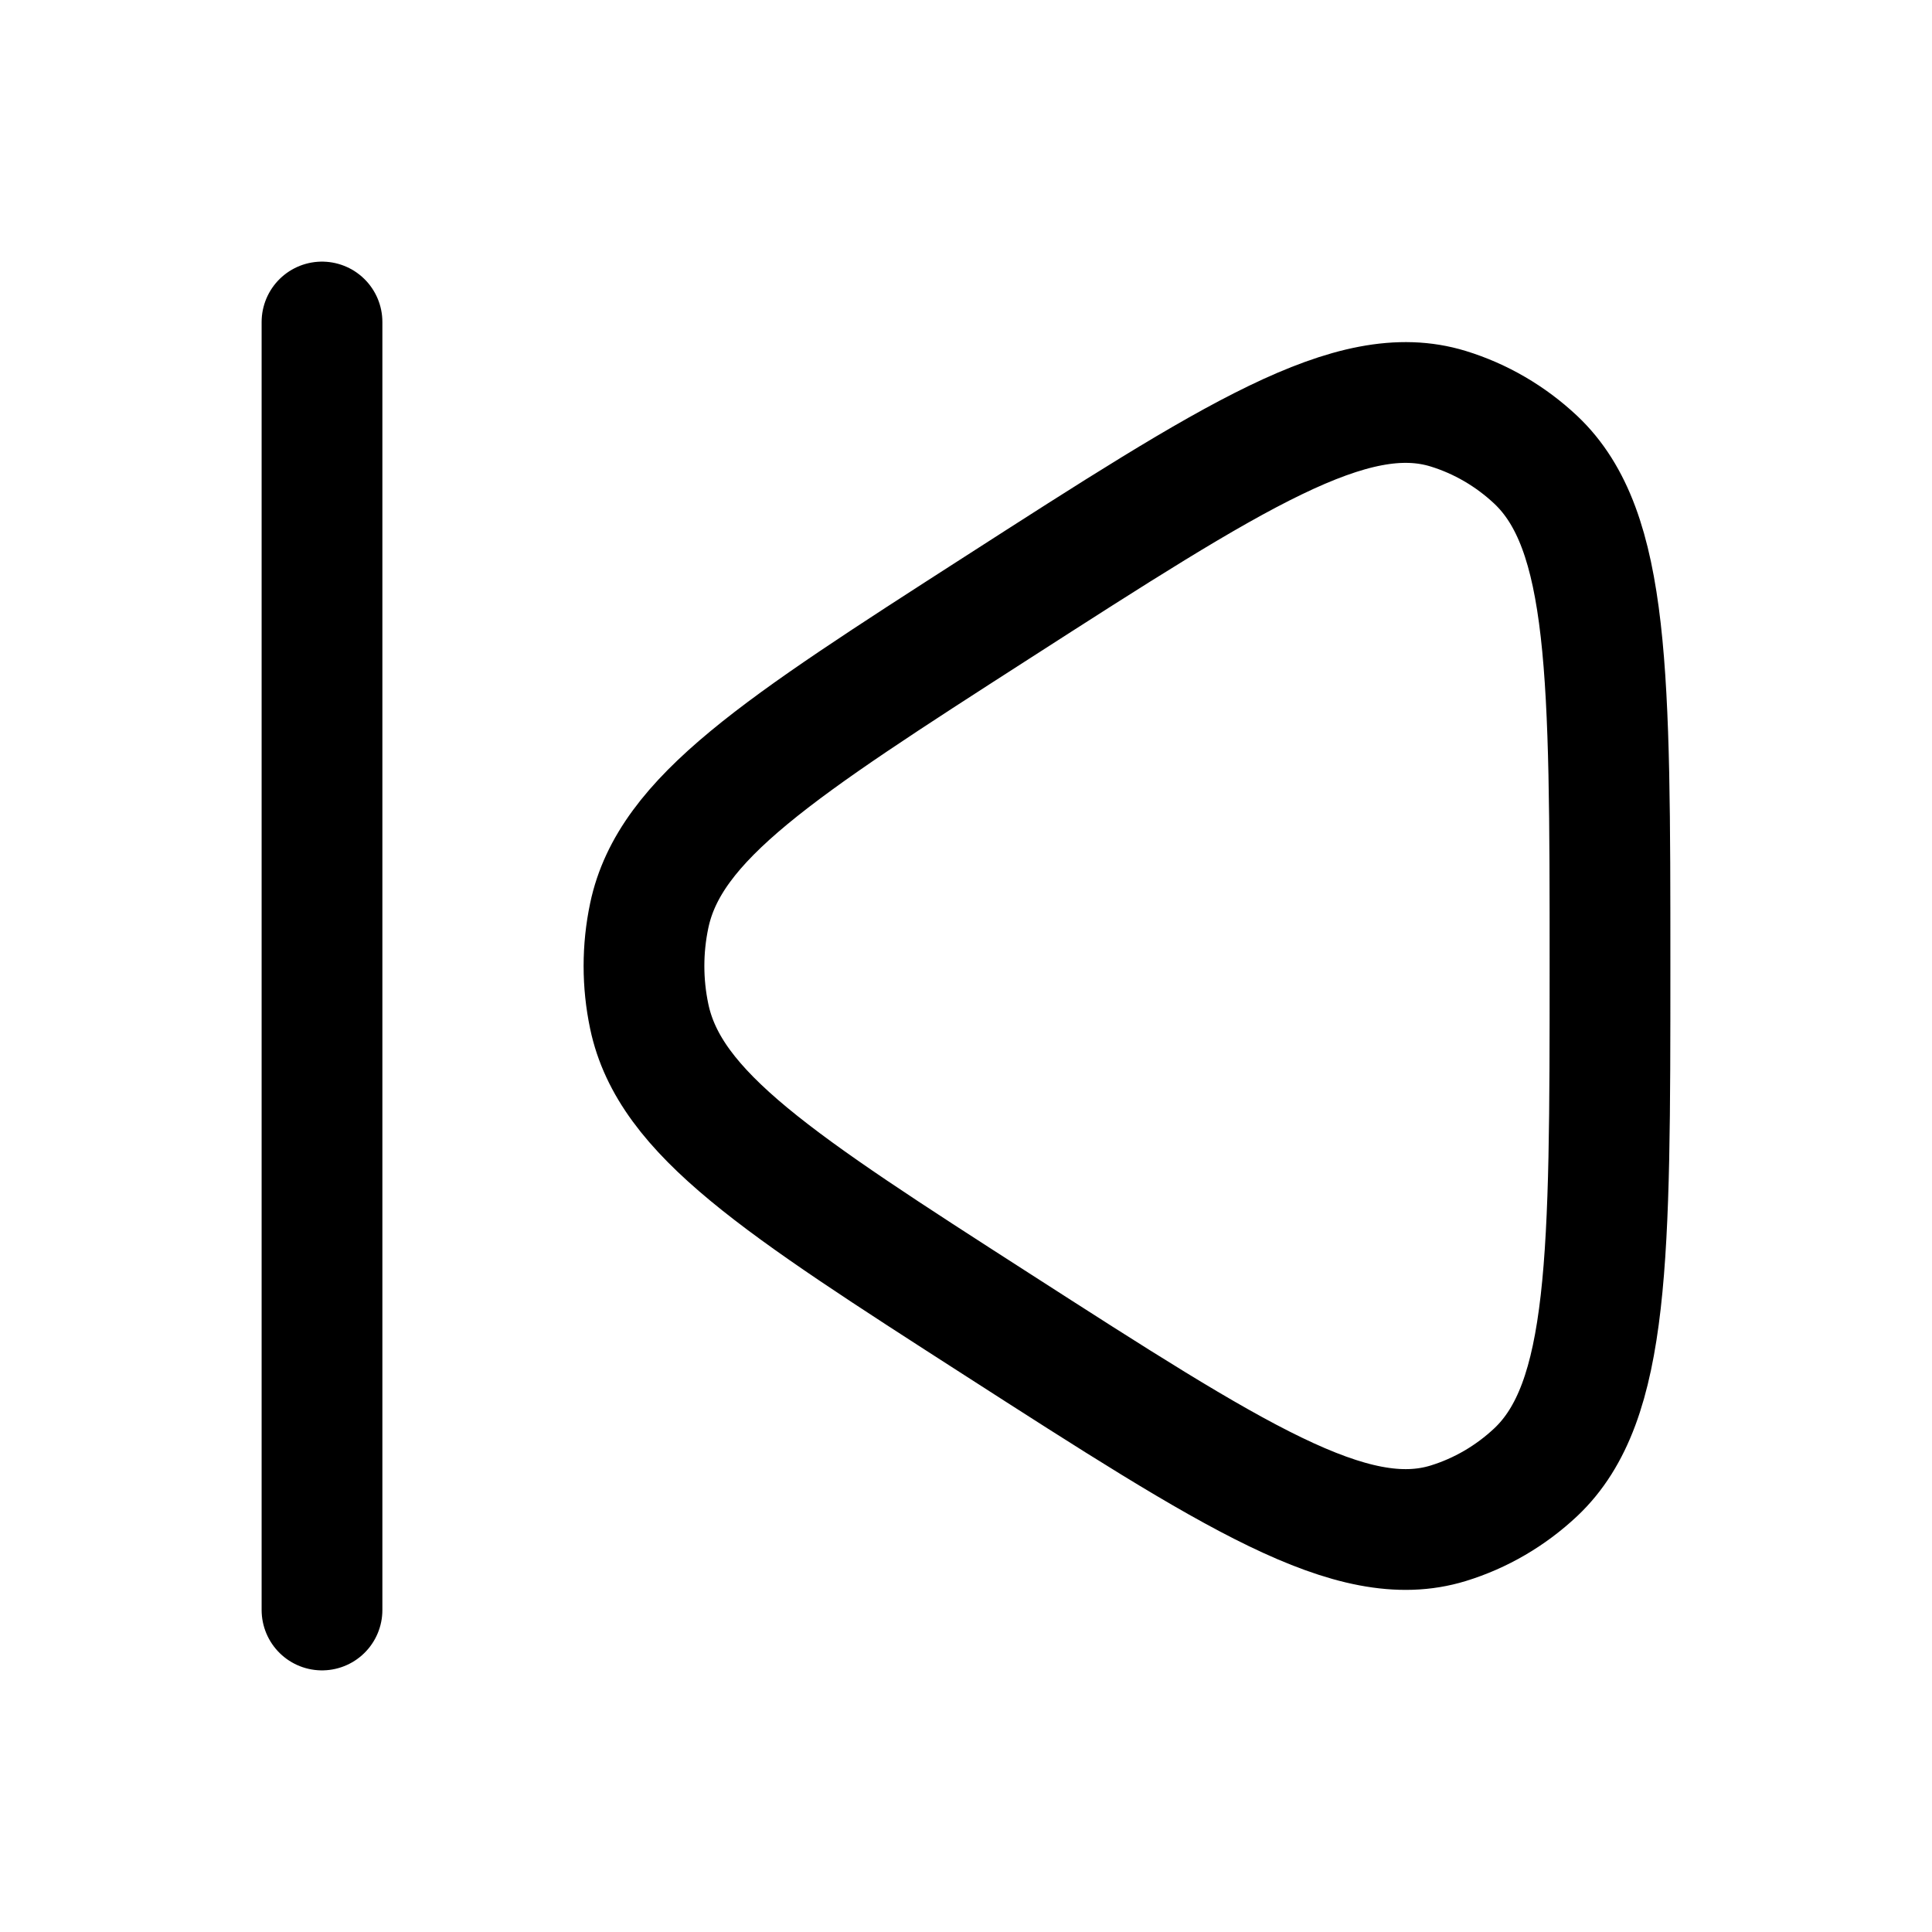
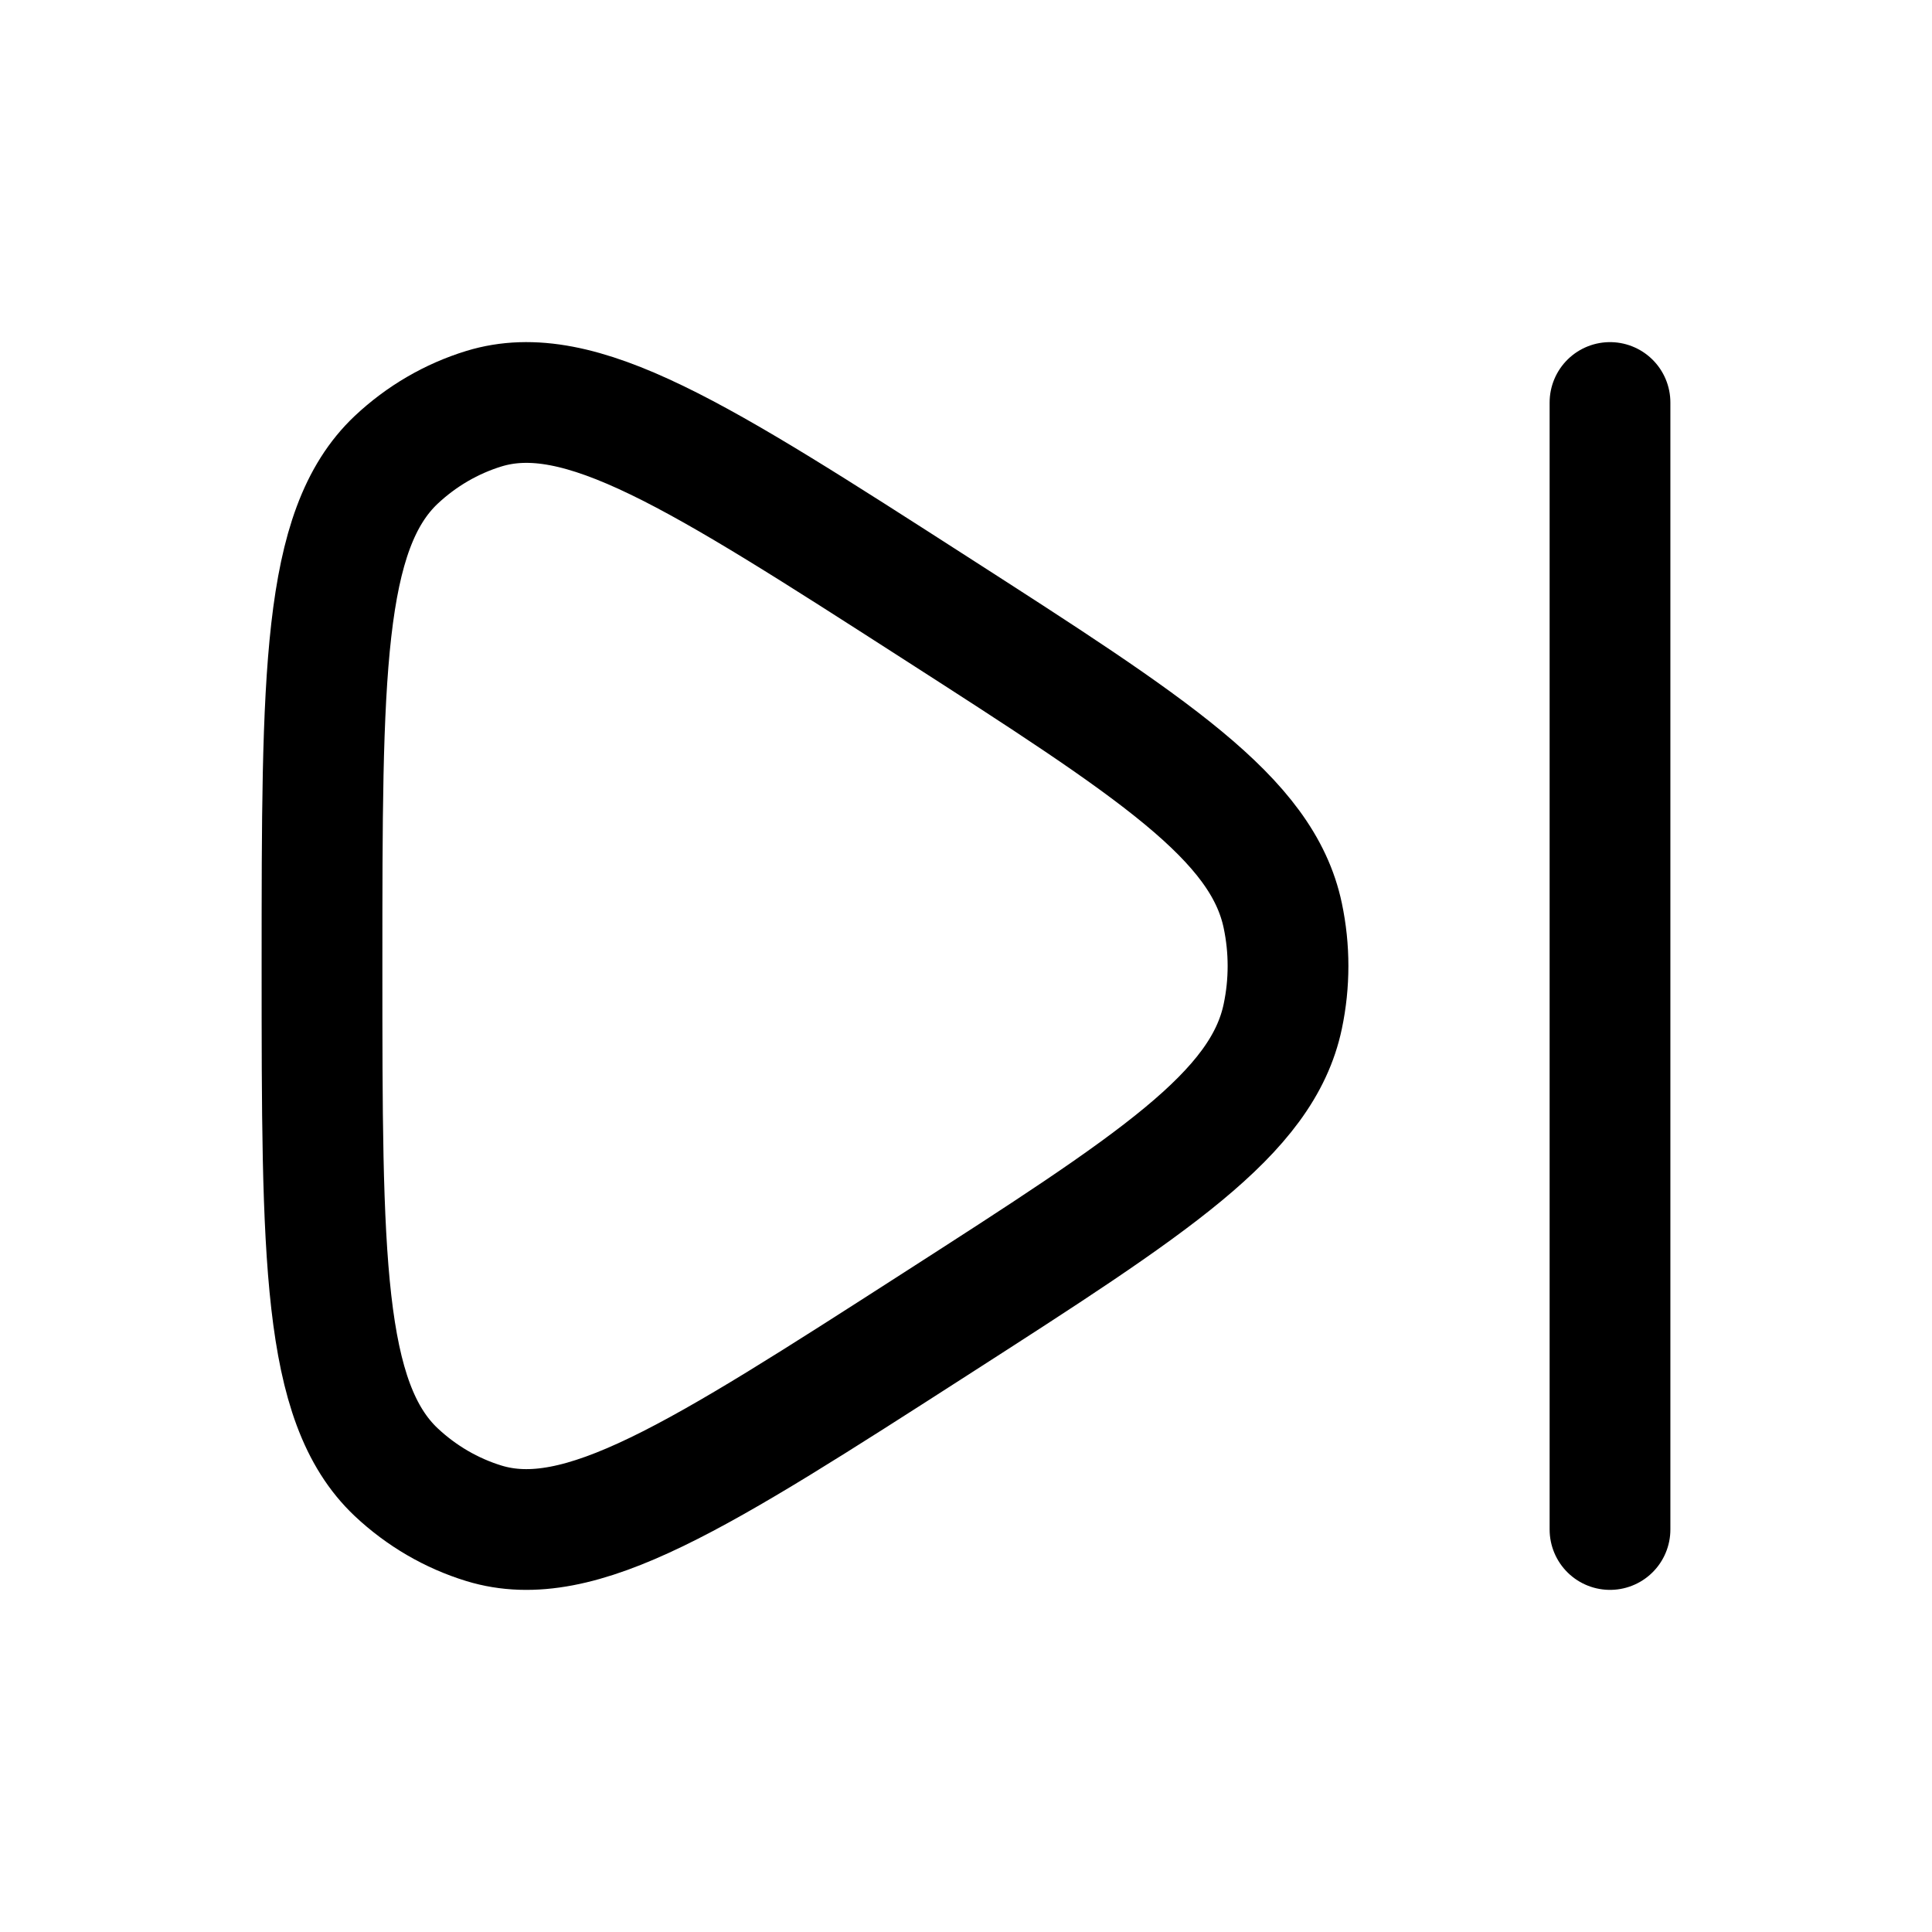
<svg xmlns="http://www.w3.org/2000/svg" viewBox="0 0 24 24" width="24" height="24" color="#000000" fill="none">
-   <path d="M8.065 12.626C8.319 13.837 9.673 14.708 12.38 16.448C15.325 18.341 16.797 19.288 17.989 18.923C18.393 18.799 18.765 18.582 19.078 18.288C20 17.418 20 15.612 20 12C20 8.388 20 6.582 19.078 5.712C18.765 5.418 18.393 5.201 17.989 5.077C16.797 4.712 15.325 5.659 12.38 7.552C9.673 9.292 8.319 10.163 8.065 11.374C7.978 11.787 7.978 12.213 8.065 12.626Z" stroke="#000000" stroke-width="1.5" stroke-linejoin="round" />
-   <path d="M4 4L4 20" stroke="#000000" stroke-width="1.5" stroke-linecap="round" />
+   <path d="M15.935 12.626C15.681 13.837 14.327 14.708 11.62 16.448C8.675 18.341 7.203 19.288 6.011 18.923C5.607 18.799 5.235 18.582 4.922 18.288C4 17.418 4 15.612 4 12C4 8.388 4 6.582 4.922 5.712C5.235 5.418 5.607 5.201 6.011 5.077C7.203 4.712 8.675 5.659 11.62 7.552C14.327 9.292 15.681 10.163 15.935 11.374C16.022 11.787 16.022 12.213 15.935 12.626Z" stroke="currentColor" stroke-width="1.5" stroke-linejoin="round" />
+   <path d="M20 5V19" stroke="currentColor" stroke-width="1.5" stroke-linecap="round" />
</svg>
